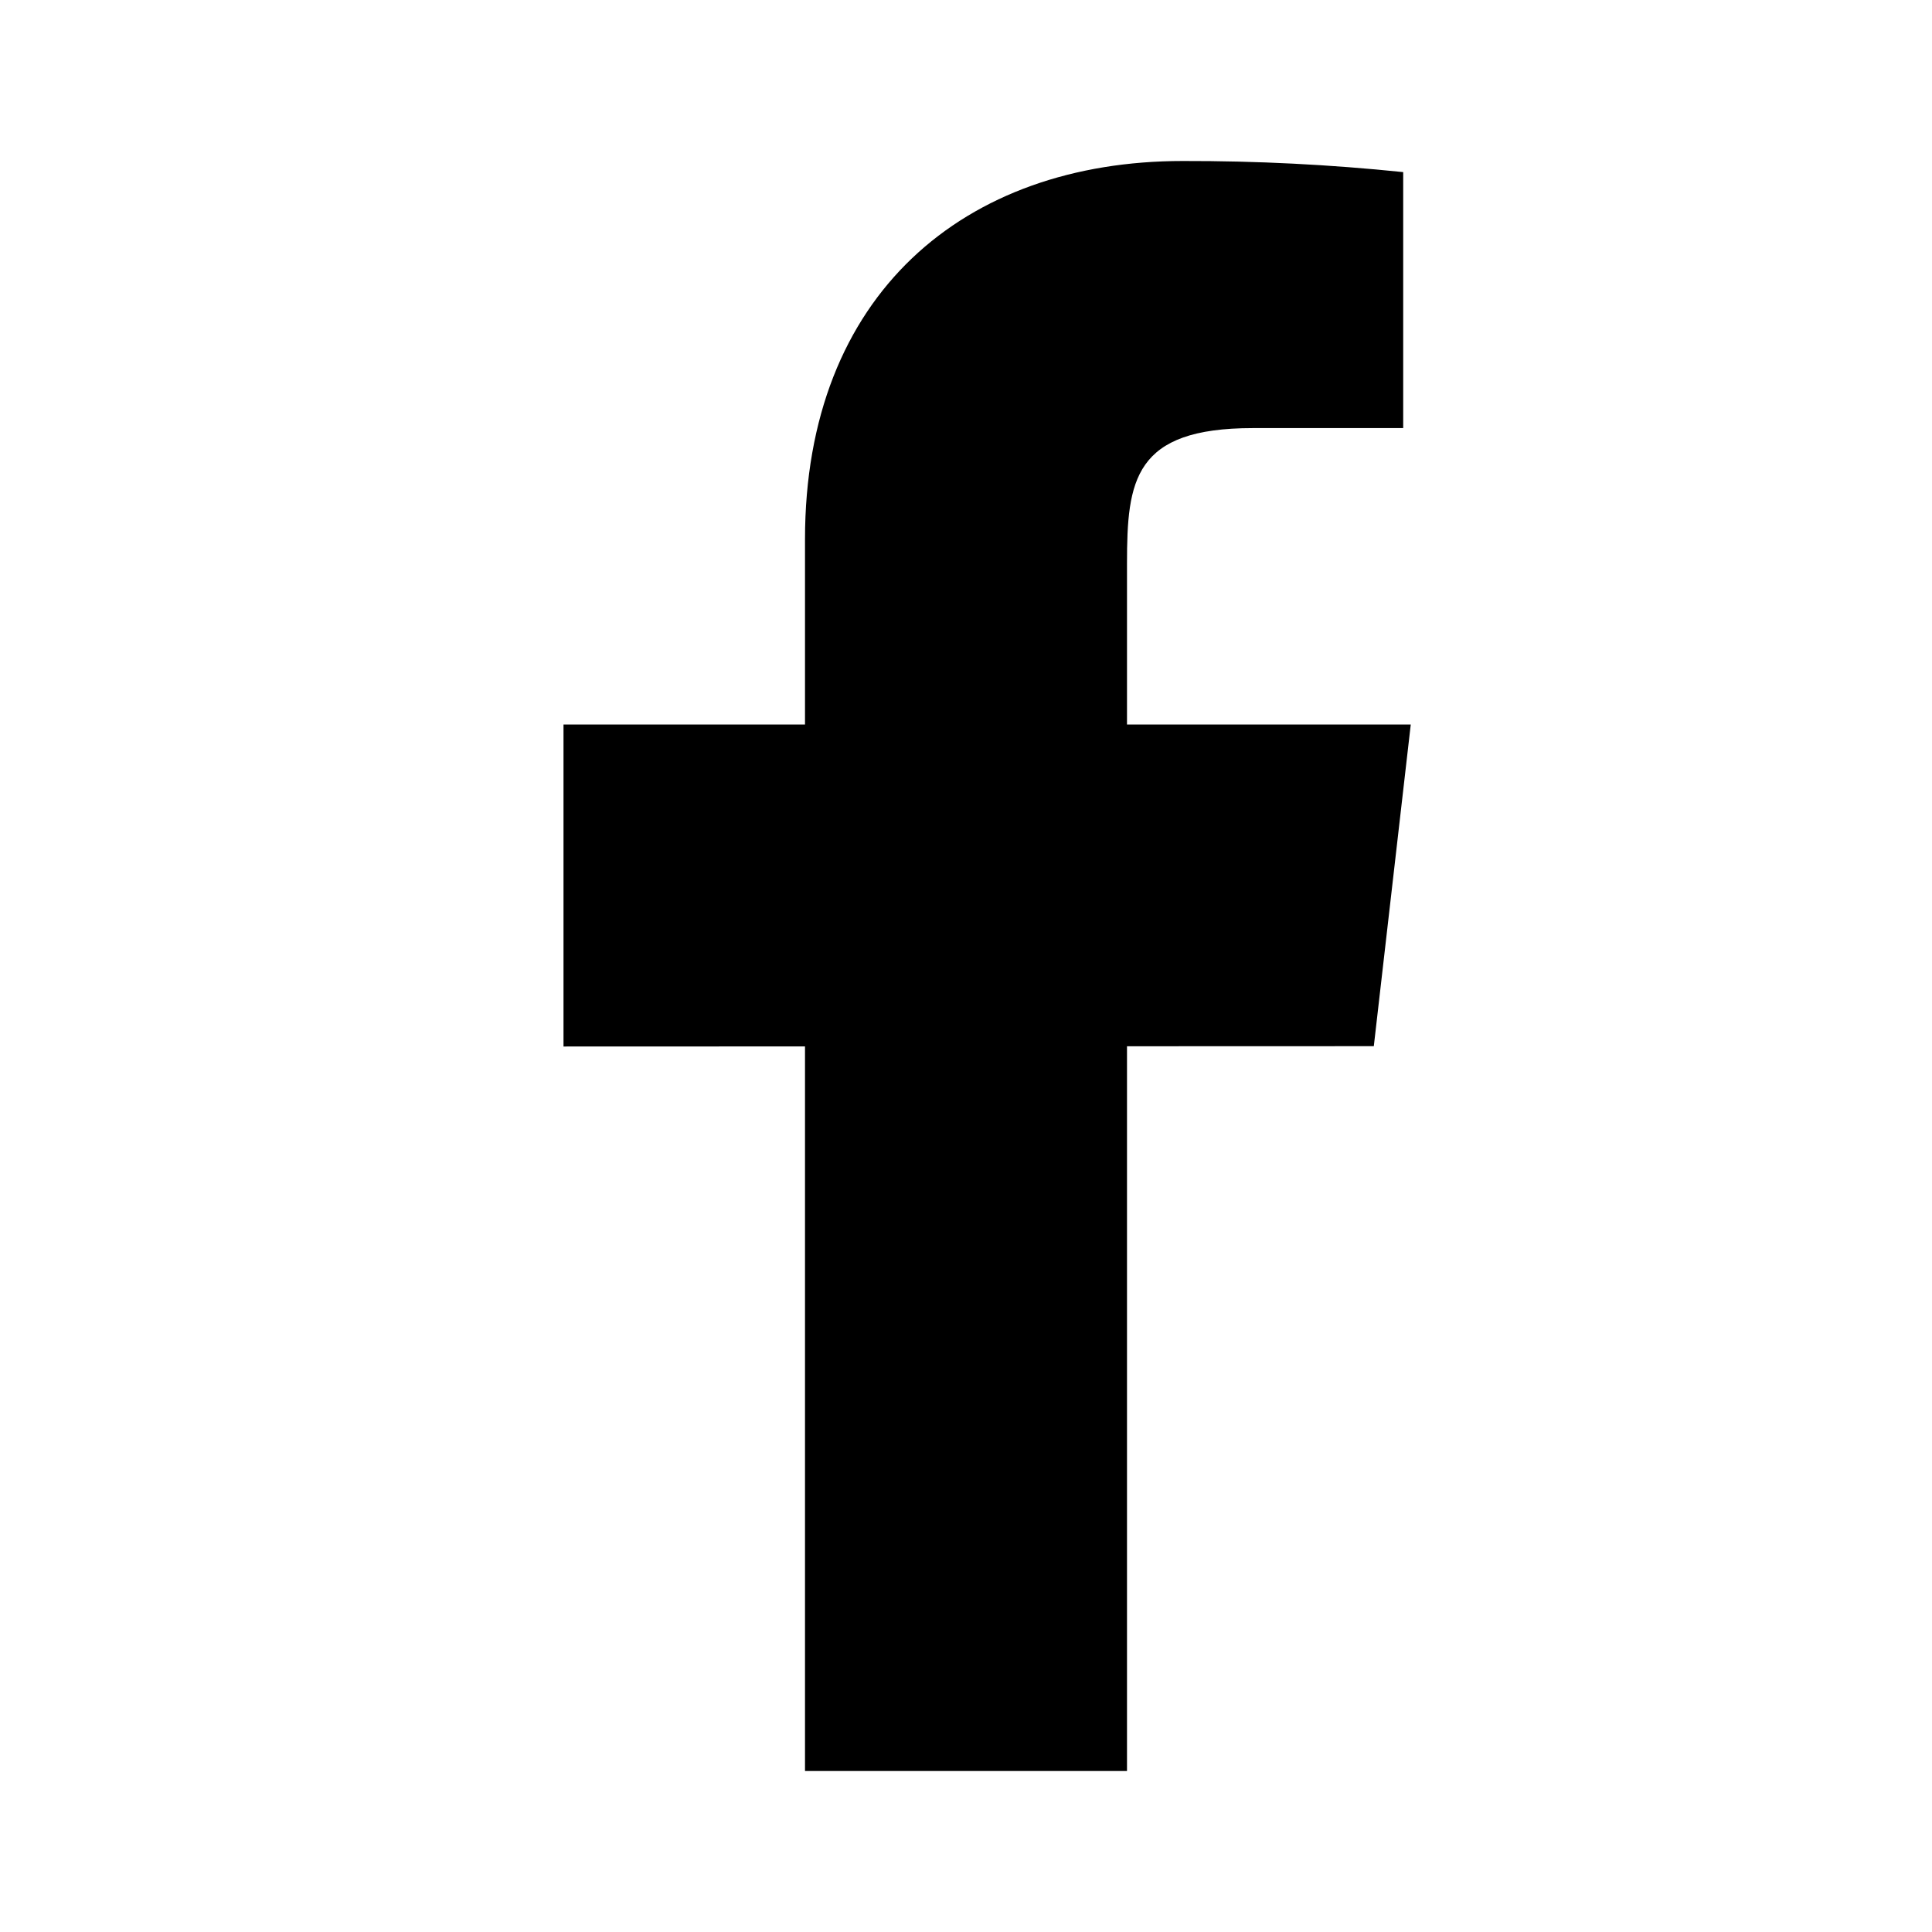
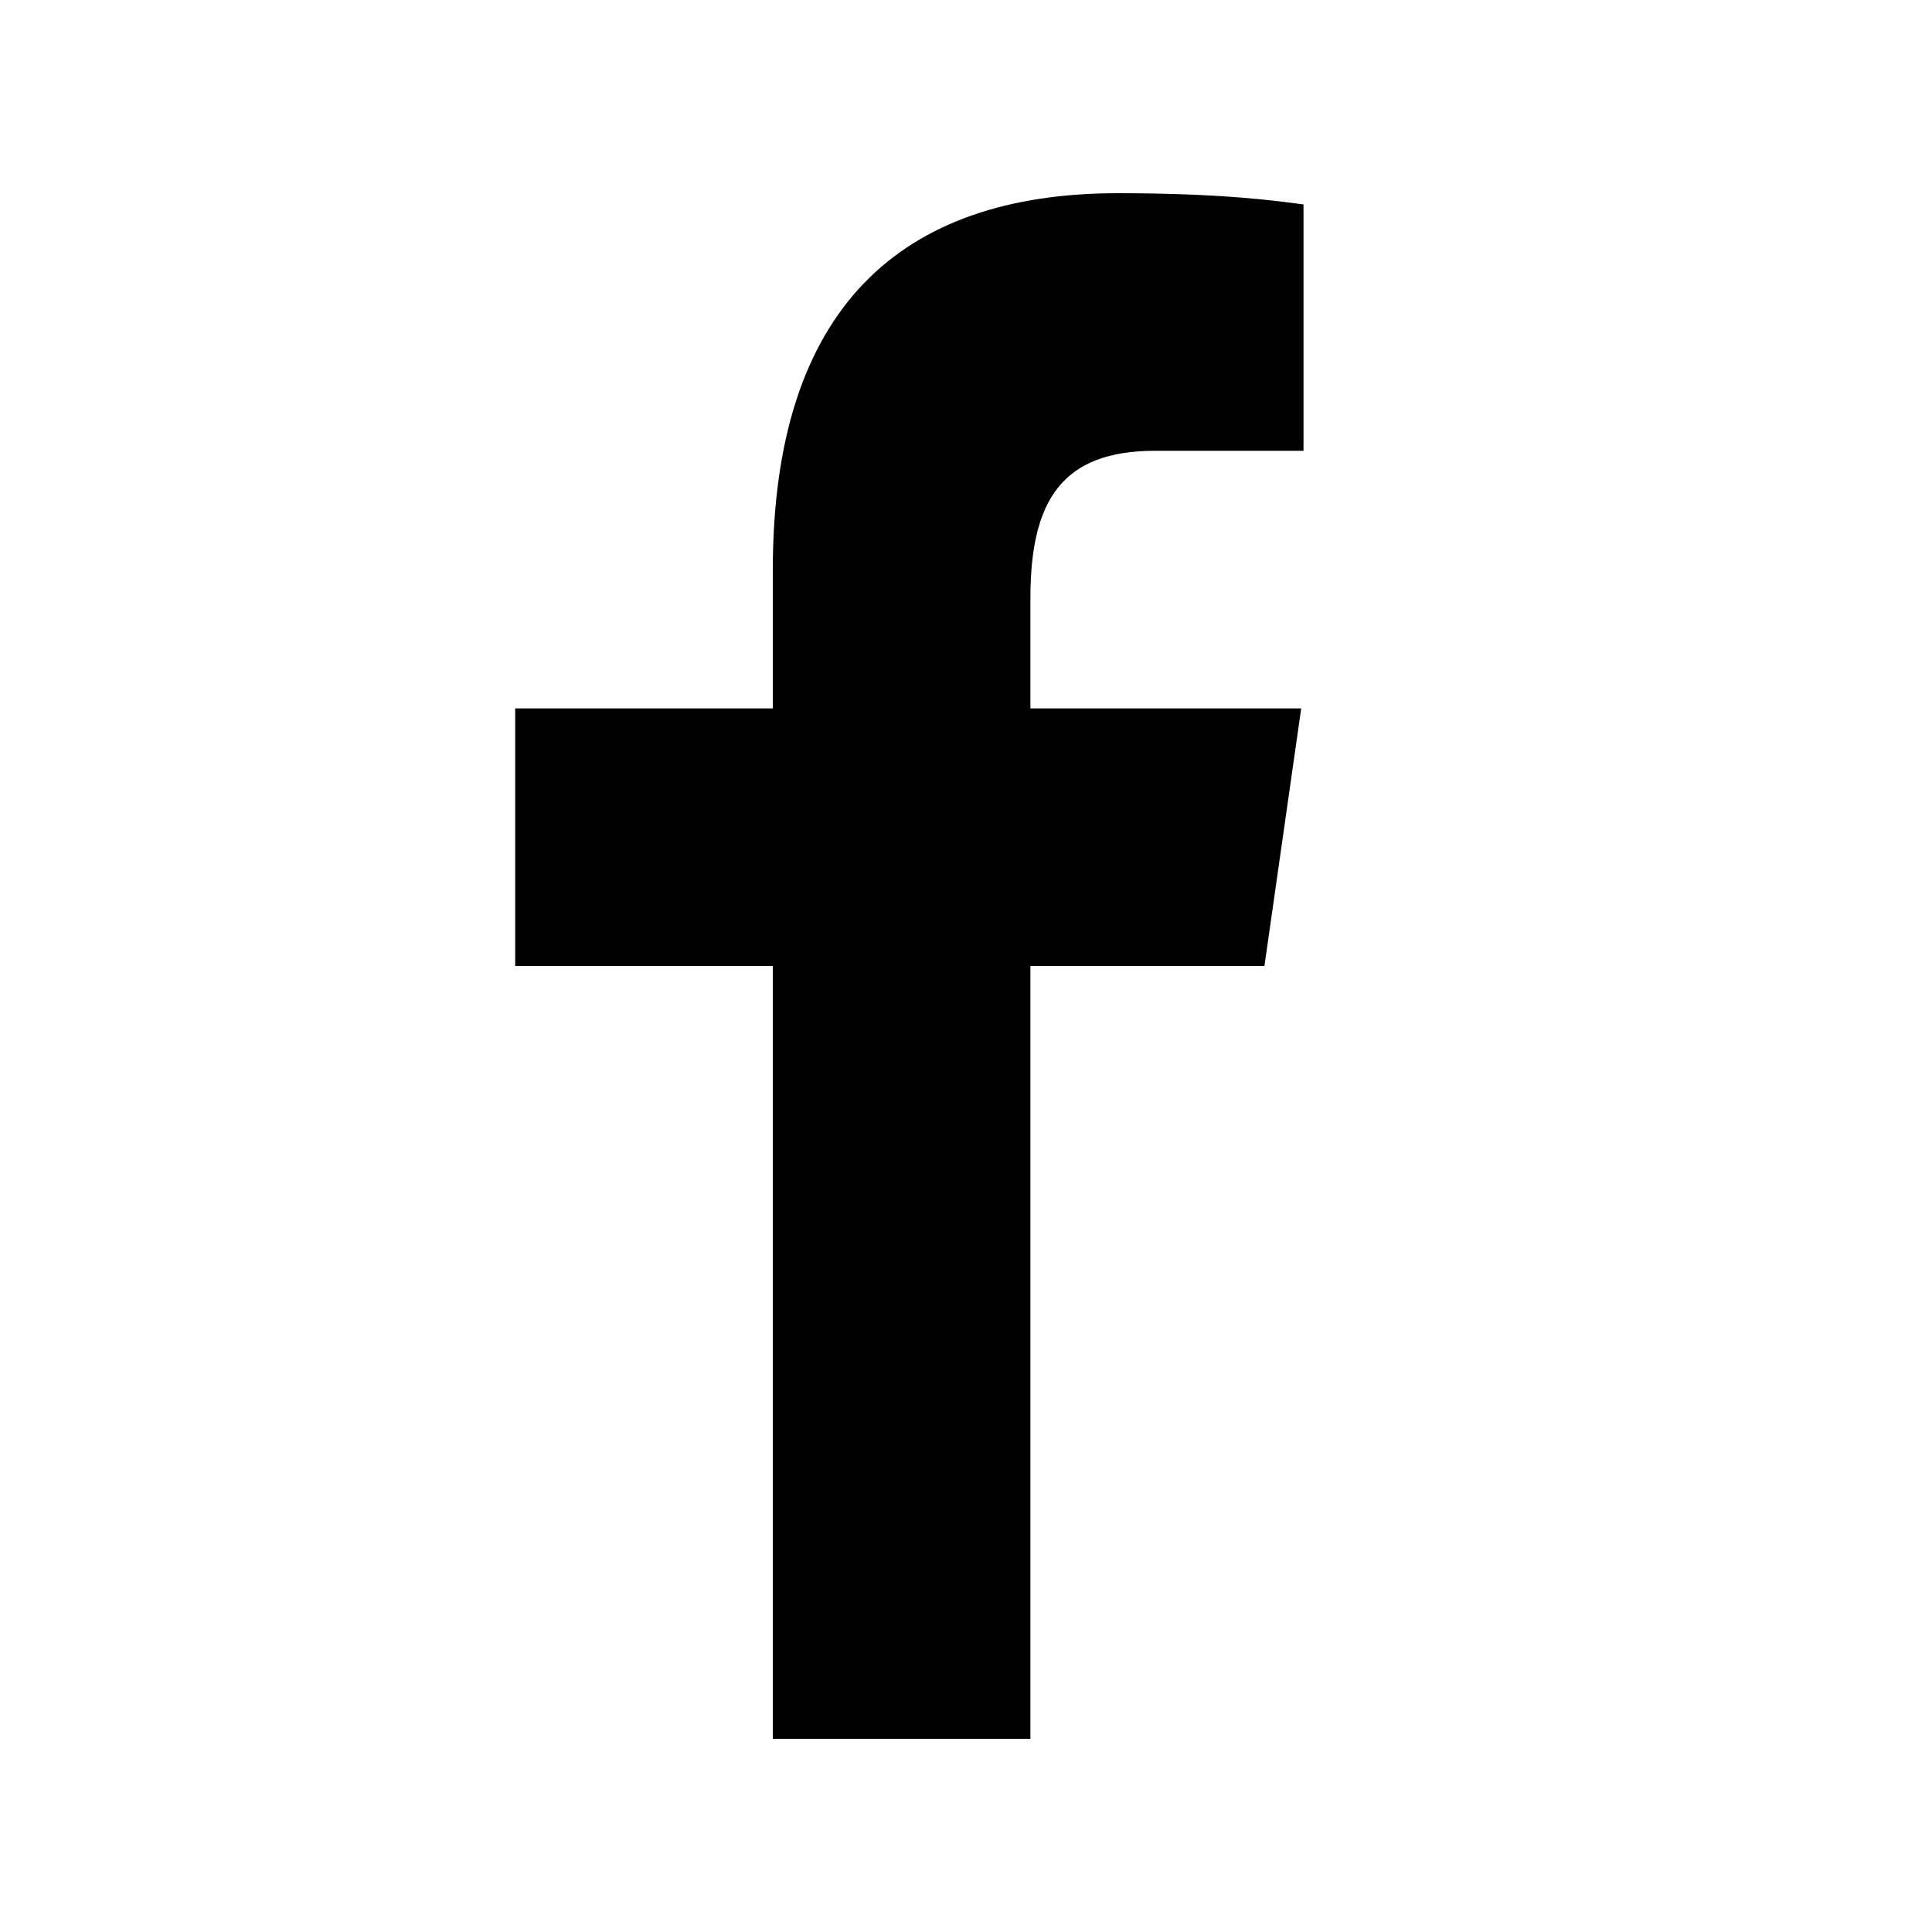
- <svg xmlns="http://www.w3.org/2000/svg" fill="#000000" viewBox="0 0 24 24" width="24px" height="24px">
-   <path d="M17.525,9H14V7c0-1.032,0.084-1.682,1.563-1.682h1.868v-3.18C16.522,2.044,15.608,1.998,14.693,2 C11.98,2,10,3.657,10,6.699V9H7v4l3-0.001V22h4v-9.003l3.066-0.001L17.525,9z" />
+ <svg xmlns="http://www.w3.org/2000/svg" fill="#000000" viewBox="0 0 30 30" width="30px" height="30px">
+   <path d="M12,27V15H8v-4h4V8.852C12,4.785,13.981,3,17.361,3c1.619,0,2.475,0.12,2.88,0.175V7h-2.305C16.501,7,16,7.757,16,9.291V11 h4.205l-0.571,4H16v12H12z" />
</svg>
